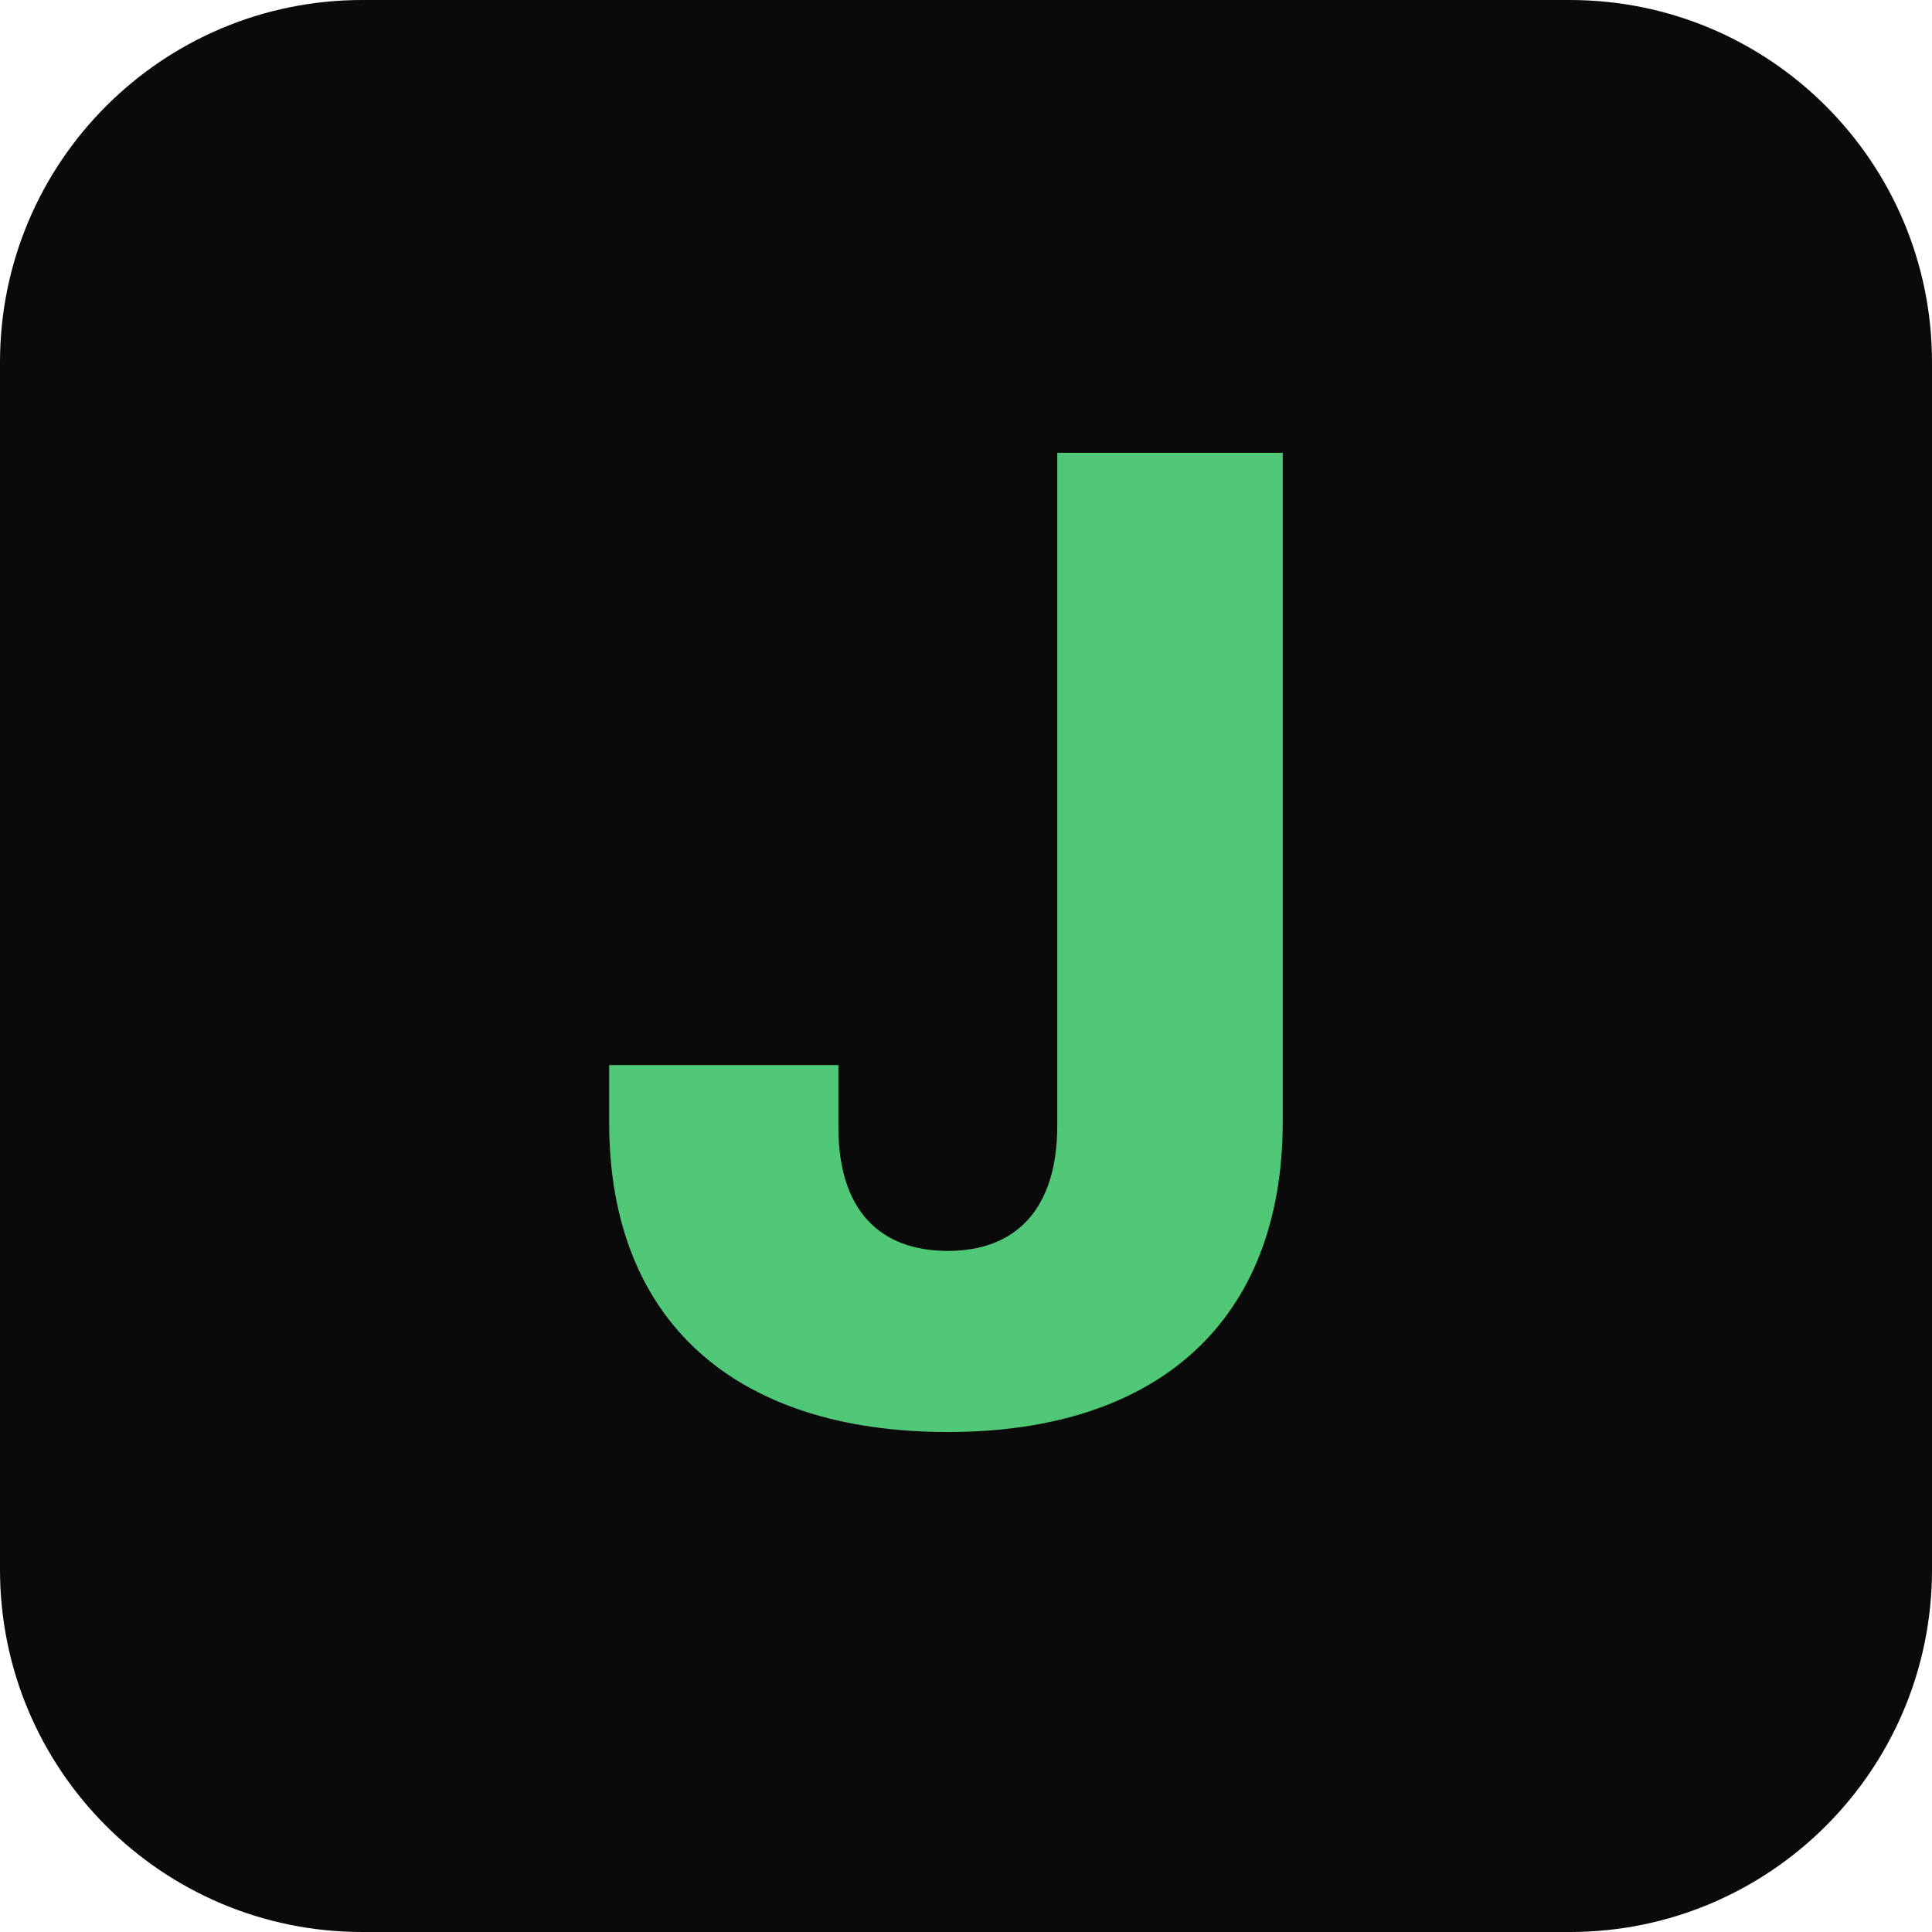
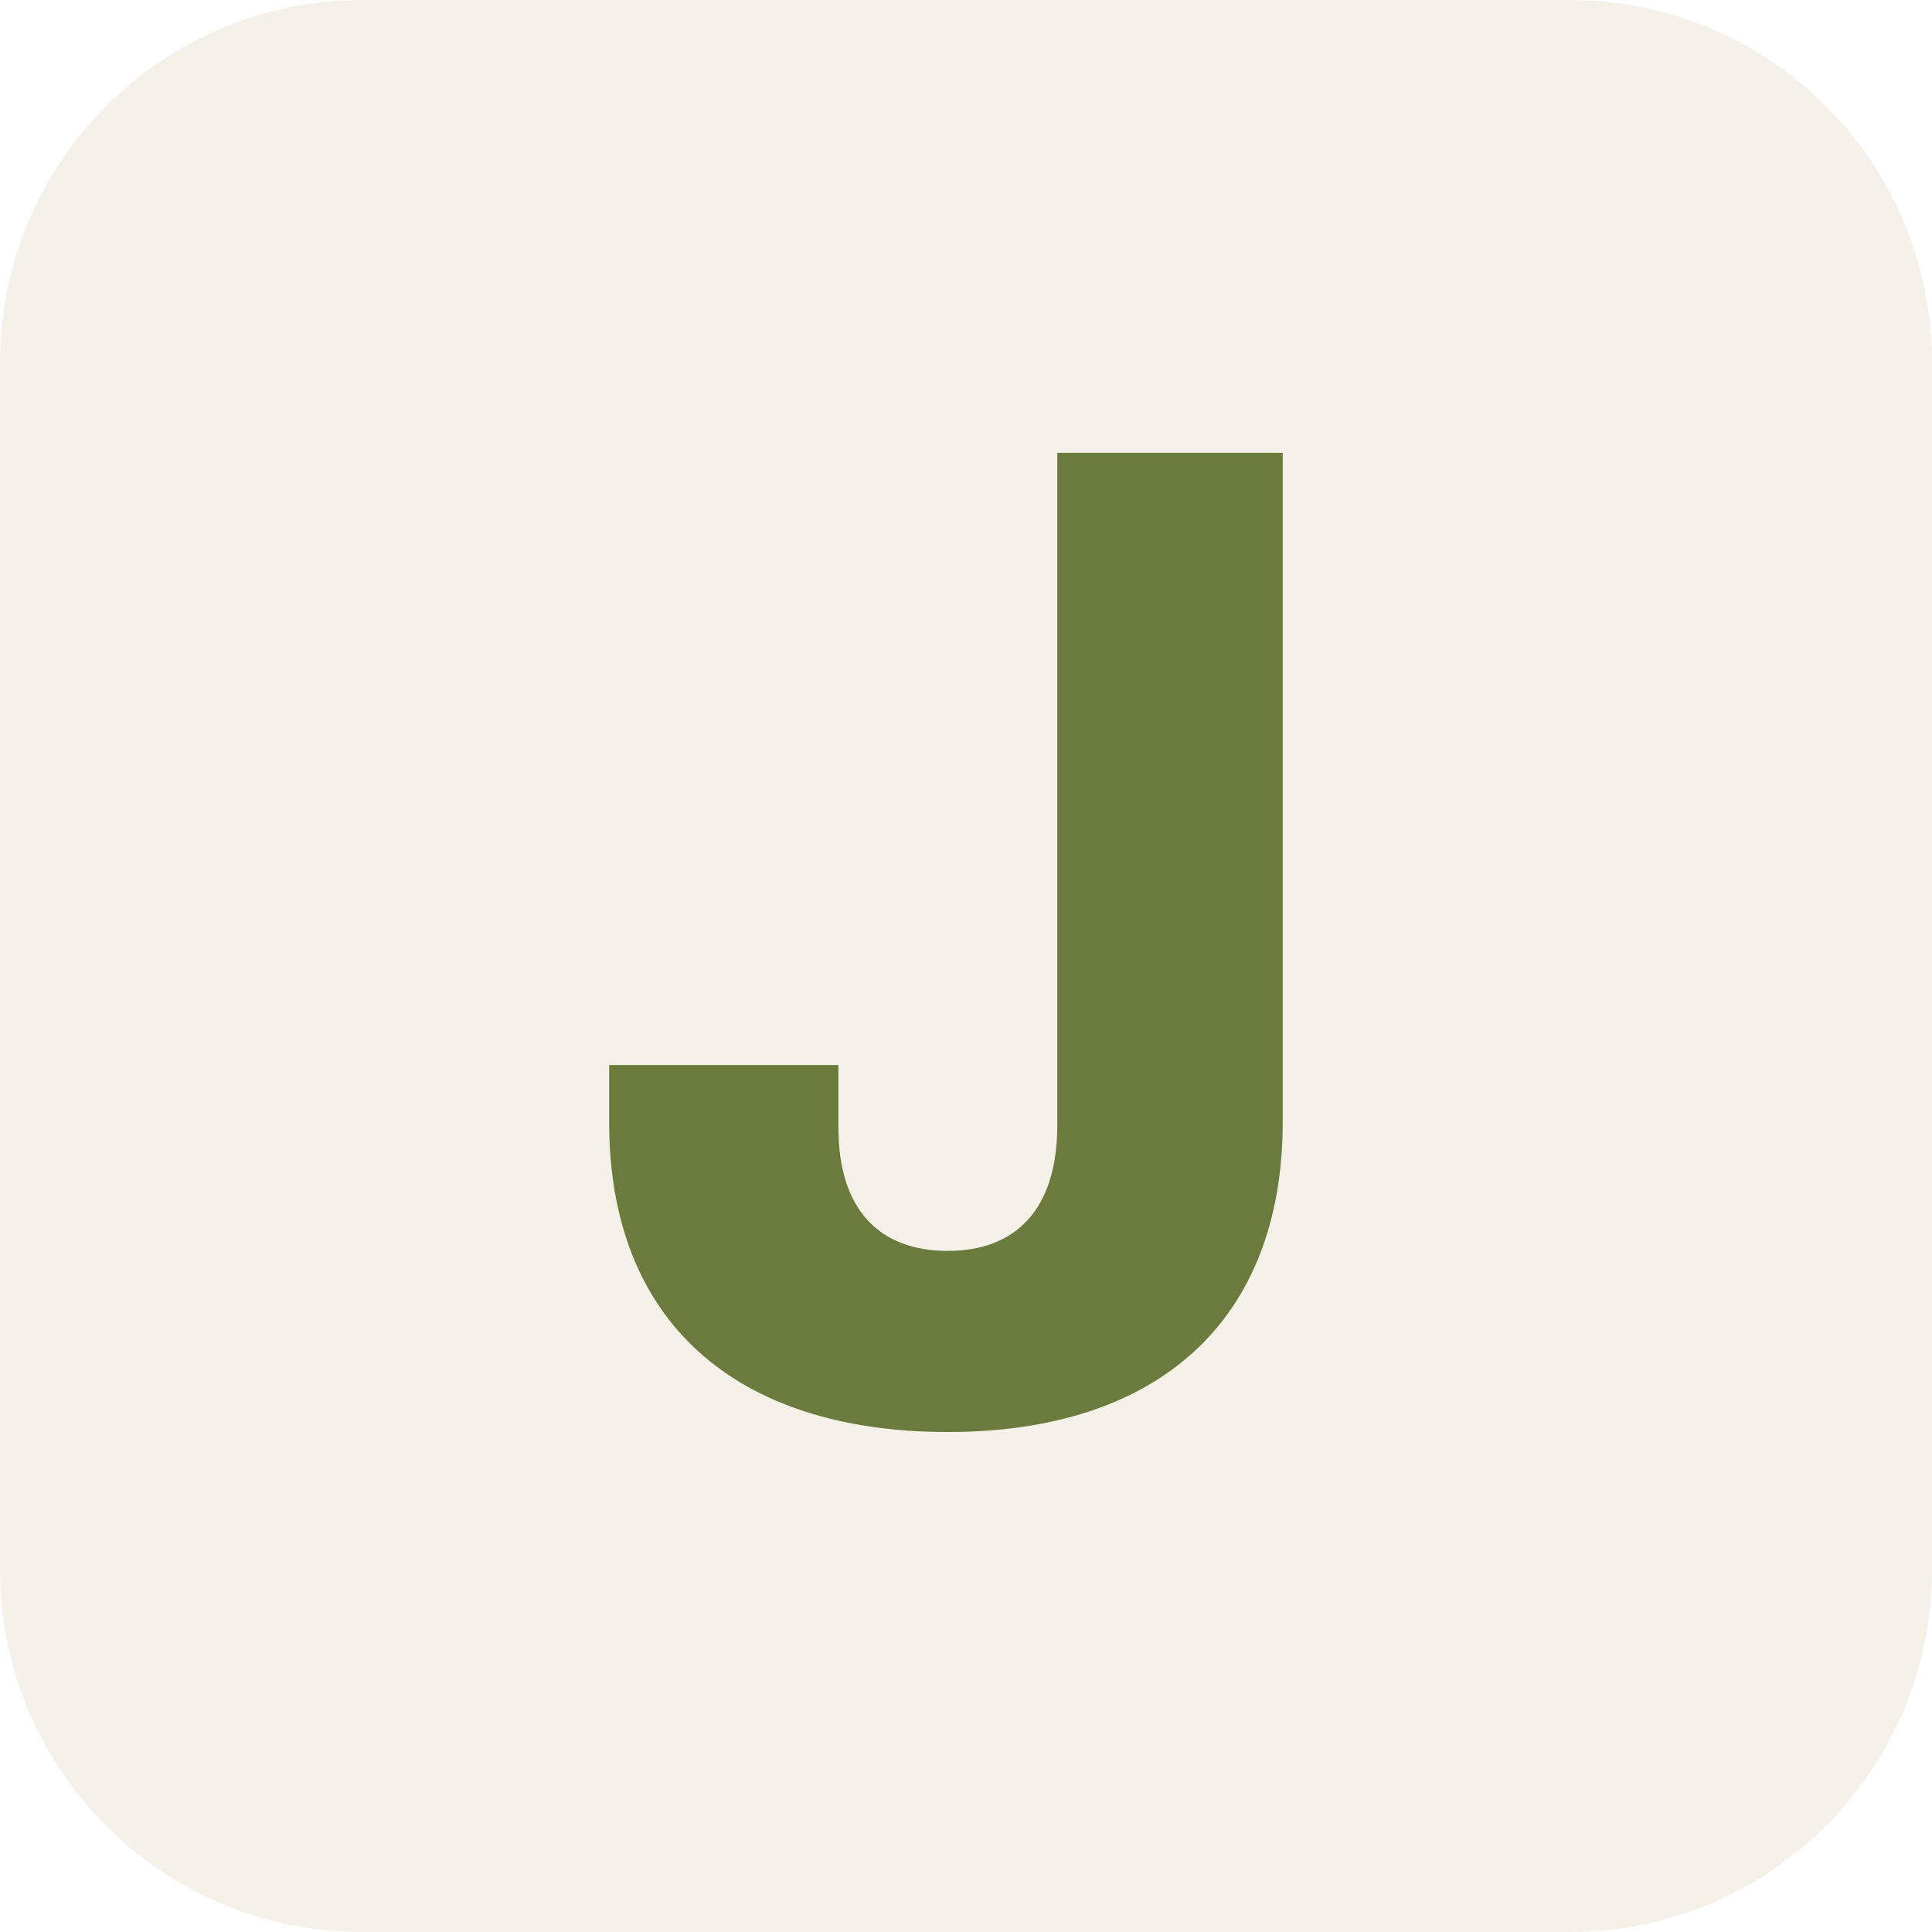
<svg xmlns="http://www.w3.org/2000/svg" viewBox="0 0 32 32">
-   <rect width="32" height="32" rx="6" fill="#0a0a0a" />
-   <text x="16" y="23.5" text-anchor="middle" font-family="system-ui, -apple-system, sans-serif" font-weight="800" font-size="22" fill="#50C878">J</text>
+   <rect width="32" height="32" rx="6" fill="#F5F1E8" />
+   <text x="16" y="23.5" text-anchor="middle" font-family="system-ui, -apple-system, sans-serif" font-weight="800" font-size="22" fill="#6B7A3D">J</text>
</svg>
